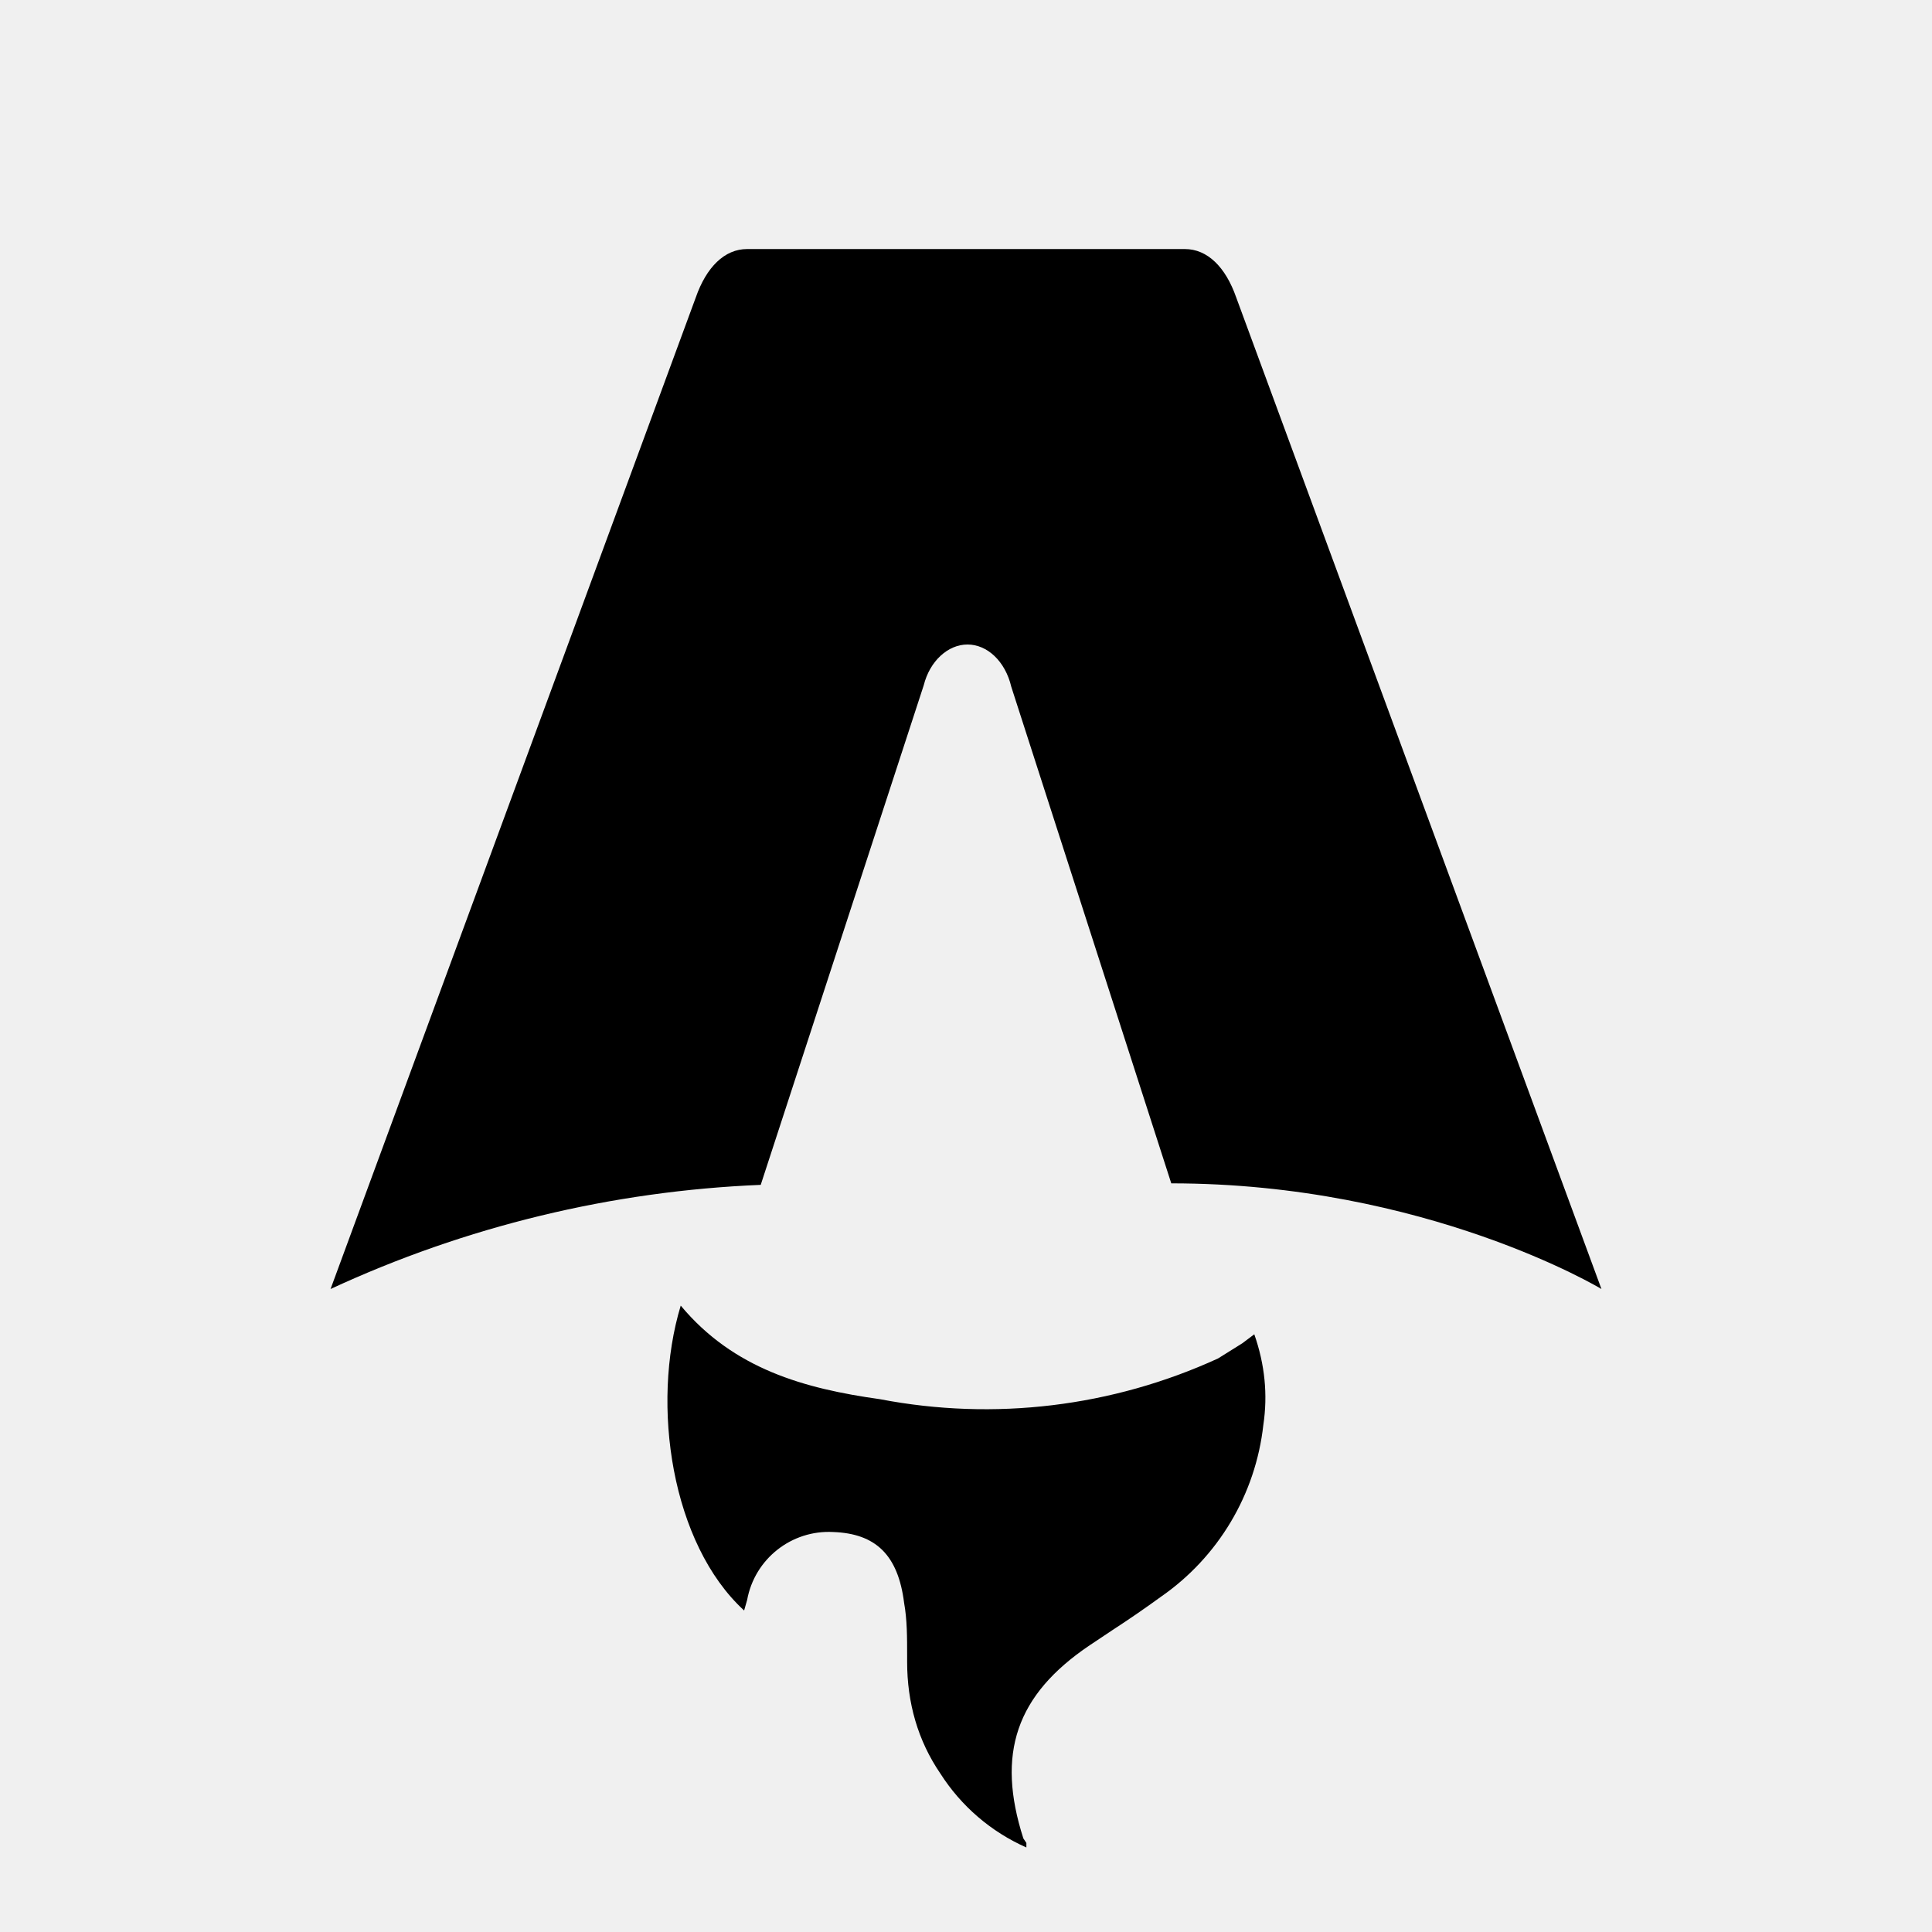
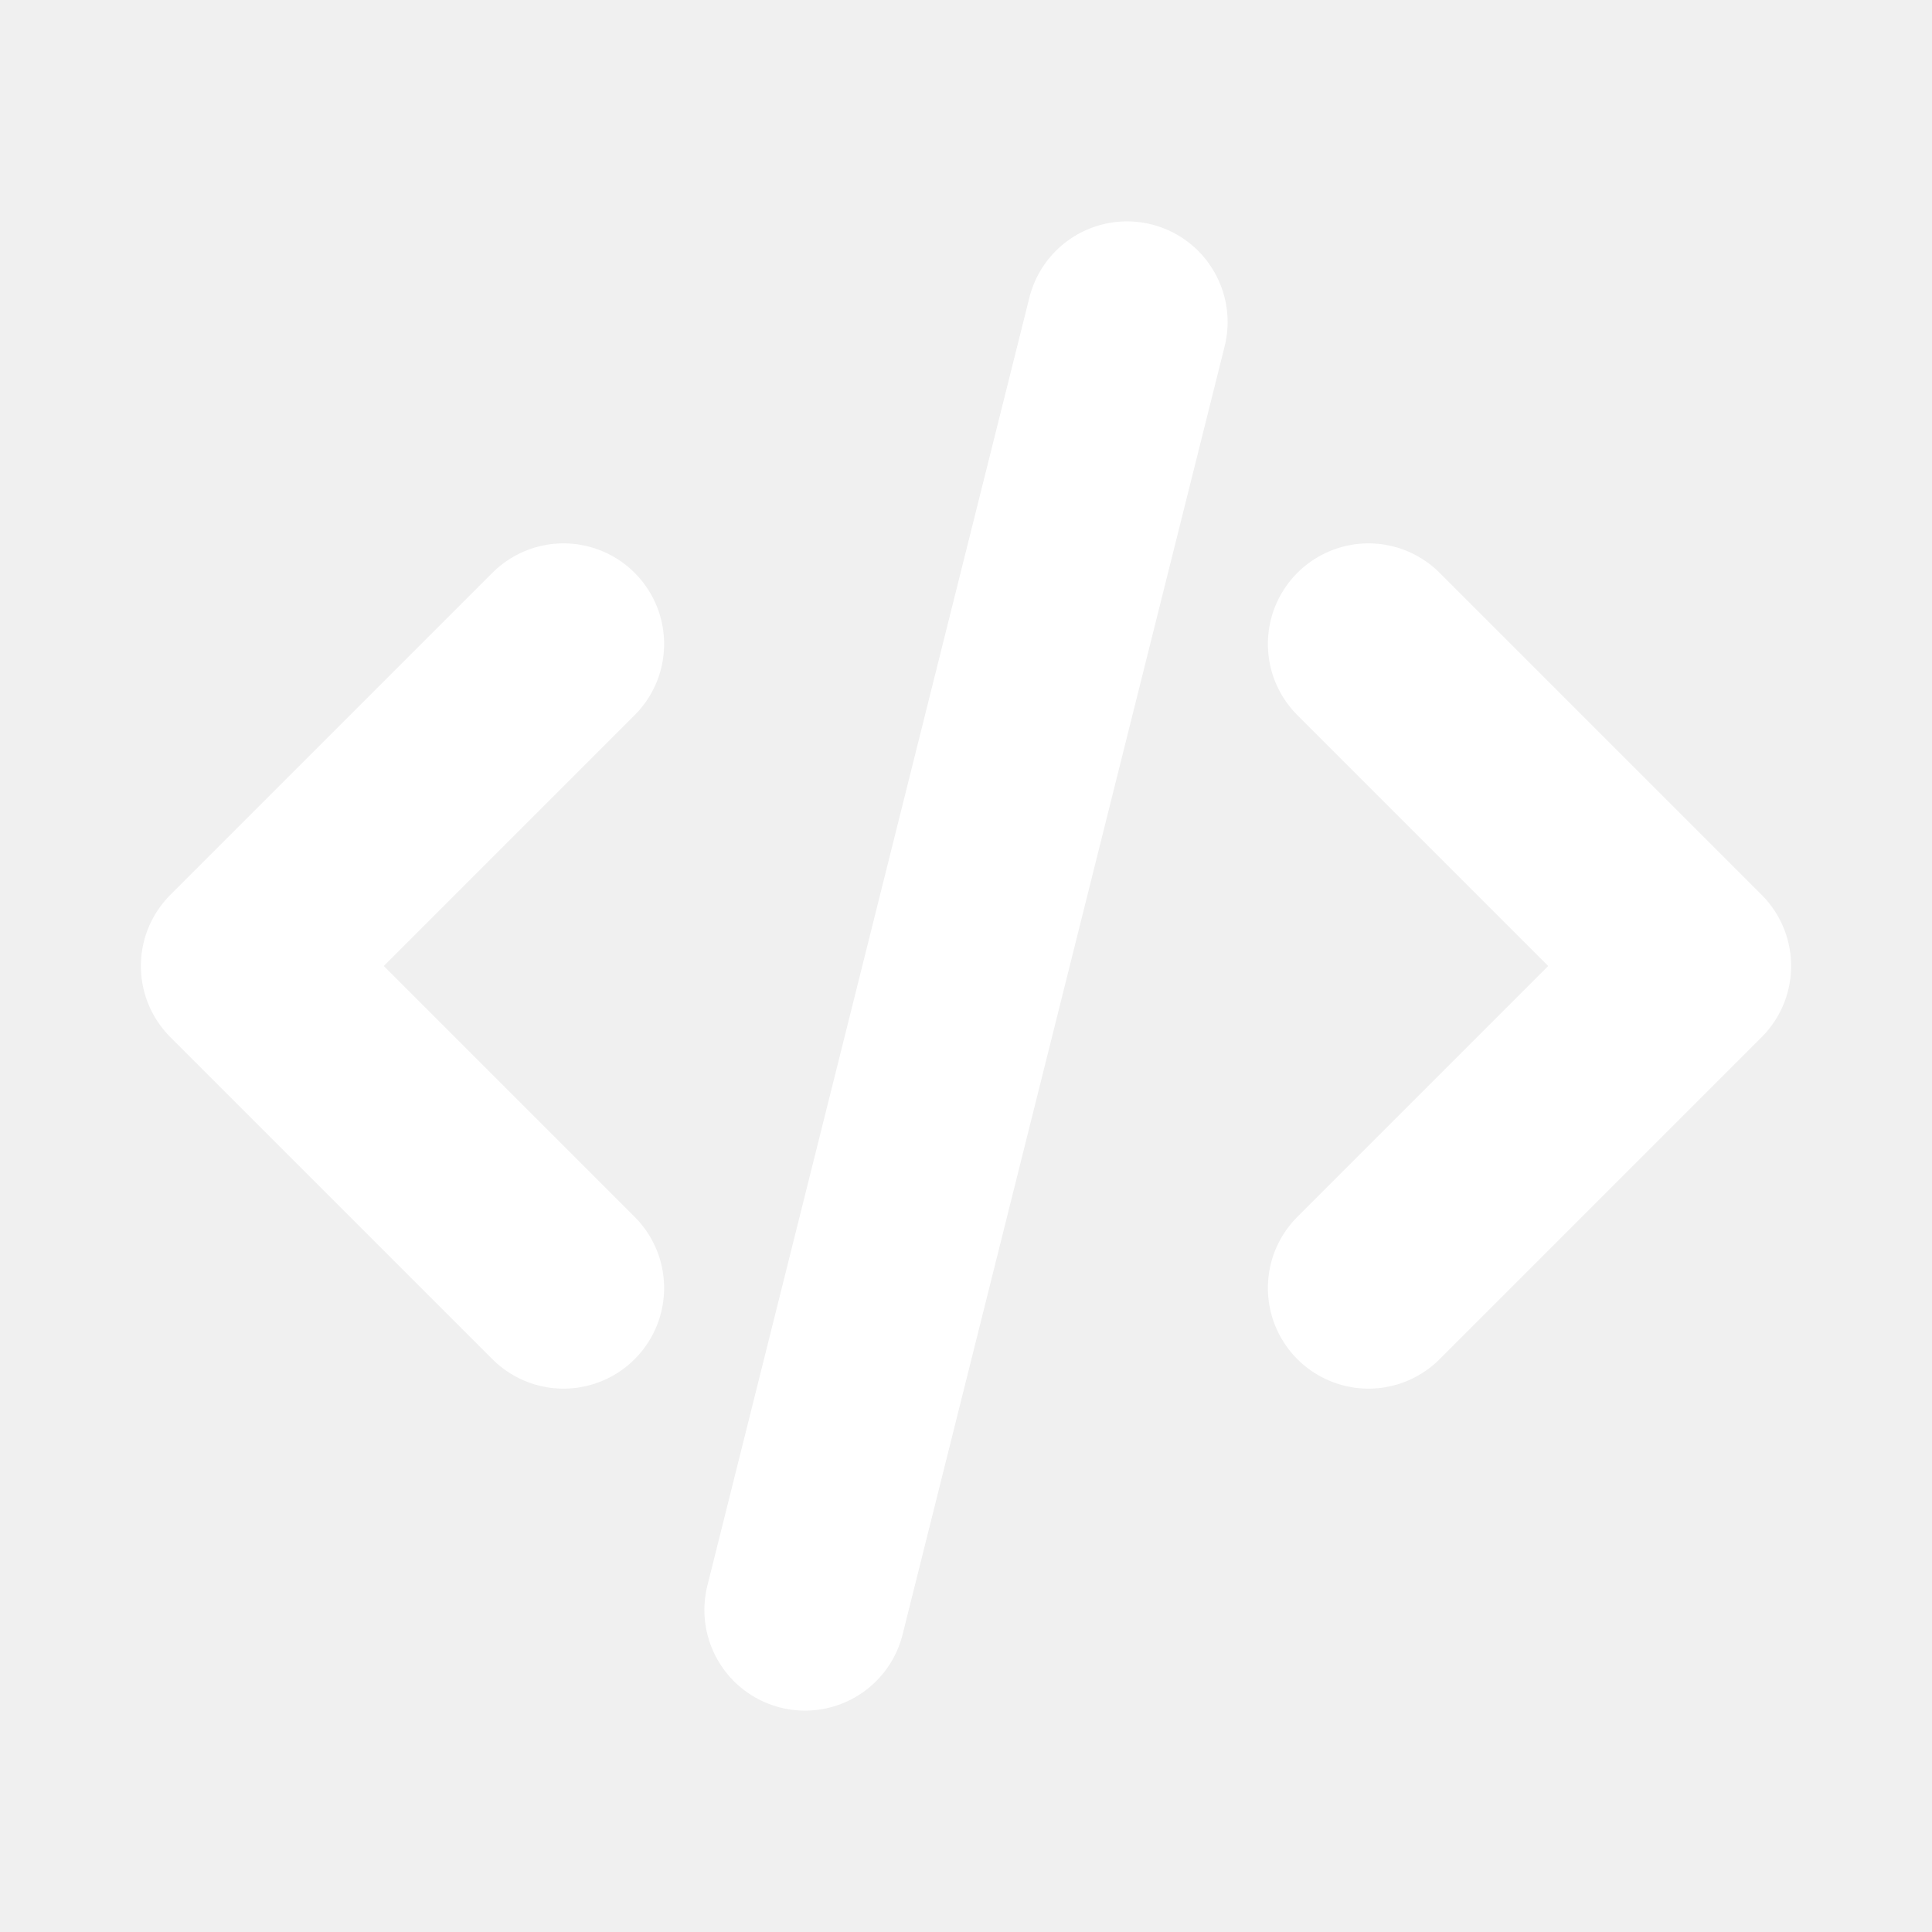
- <svg xmlns="http://www.w3.org/2000/svg" fill="none" viewBox="0 0 128 128">
-   <path d="M50.4 78.5a75.1 75.1 0 0 0-28.5 6.9l24.2-65.7c.7-2 1.9-3.2 3.4-3.2h29c1.5 0 2.7 1.2 3.4 3.2l24.2 65.7s-11.6-7-28.5-7L67 45.5c-.4-1.7-1.6-2.8-2.9-2.8-1.3 0-2.5 1.1-2.9 2.7L50.4 78.5Zm-1.1 28.2Zm-4.2-20.2c-2 6.6-.6 15.8 4.2 20.2a17.5 17.5 0 0 1 .2-.7 5.5 5.5 0 0 1 5.7-4.5c2.8.1 4.3 1.5 4.7 4.7.2 1.1.2 2.3.2 3.5v.4c0 2.7.7 5.2 2.2 7.4a13 13 0 0 0 5.7 4.9v-.3l-.2-.3c-1.8-5.6-.5-9.5 4.4-12.8l1.5-1a73 73 0 0 0 3.2-2.2 16 16 0 0 0 6.8-11.4c.3-2 .1-4-.6-6l-.8.6-1.6 1a37 37 0 0 1-22.4 2.7c-5-.7-9.7-2-13.2-6.2Z" />
-   <style>
-         path { fill: #000; }
-         @media (prefers-color-scheme: dark) {
-             path { fill: #FFF; }
-         }
-     </style>
+ <svg xmlns="http://www.w3.org/2000/svg" width="128" height="128" viewBox="0 0 24 24" fill="none" stroke="#ffffff" stroke-width="2.5" stroke-linecap="round" stroke-linejoin="round">
+   <path d="M7 8l-4 4l4 4" />
+   <path d="M17 8l4 4l-4 4" />
+   <path d="M14 4l-4 16" />
</svg>
